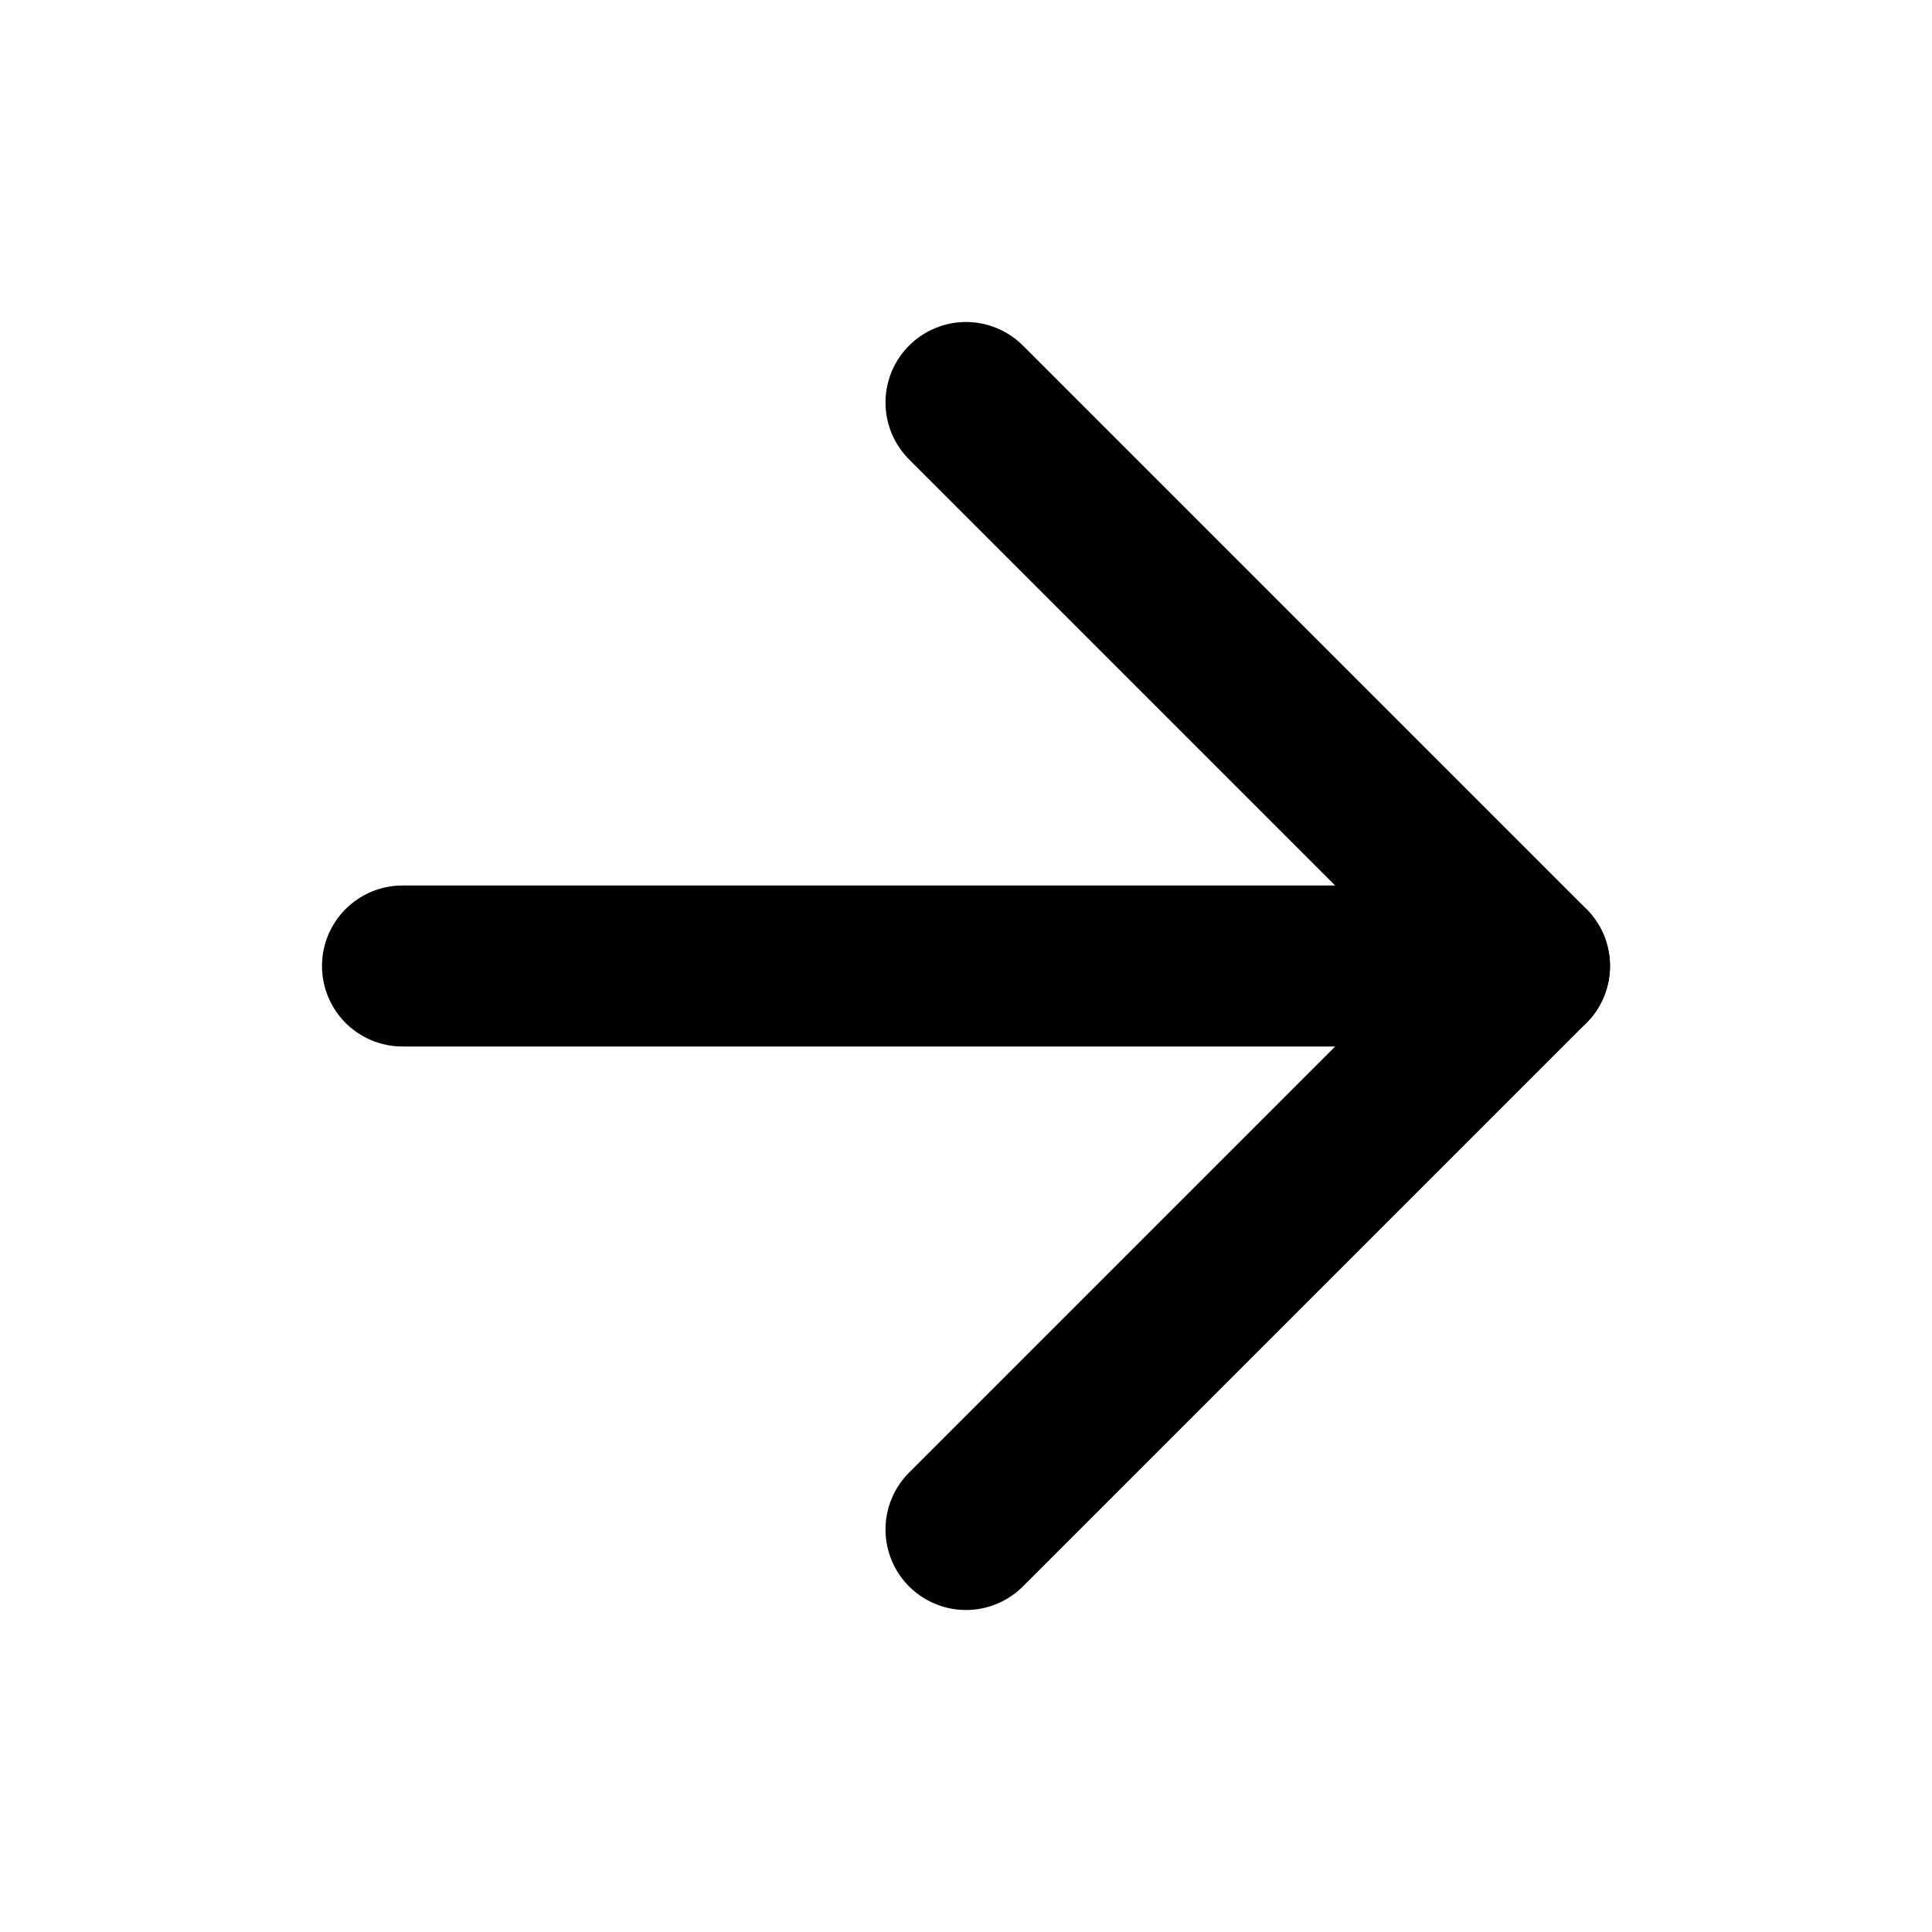
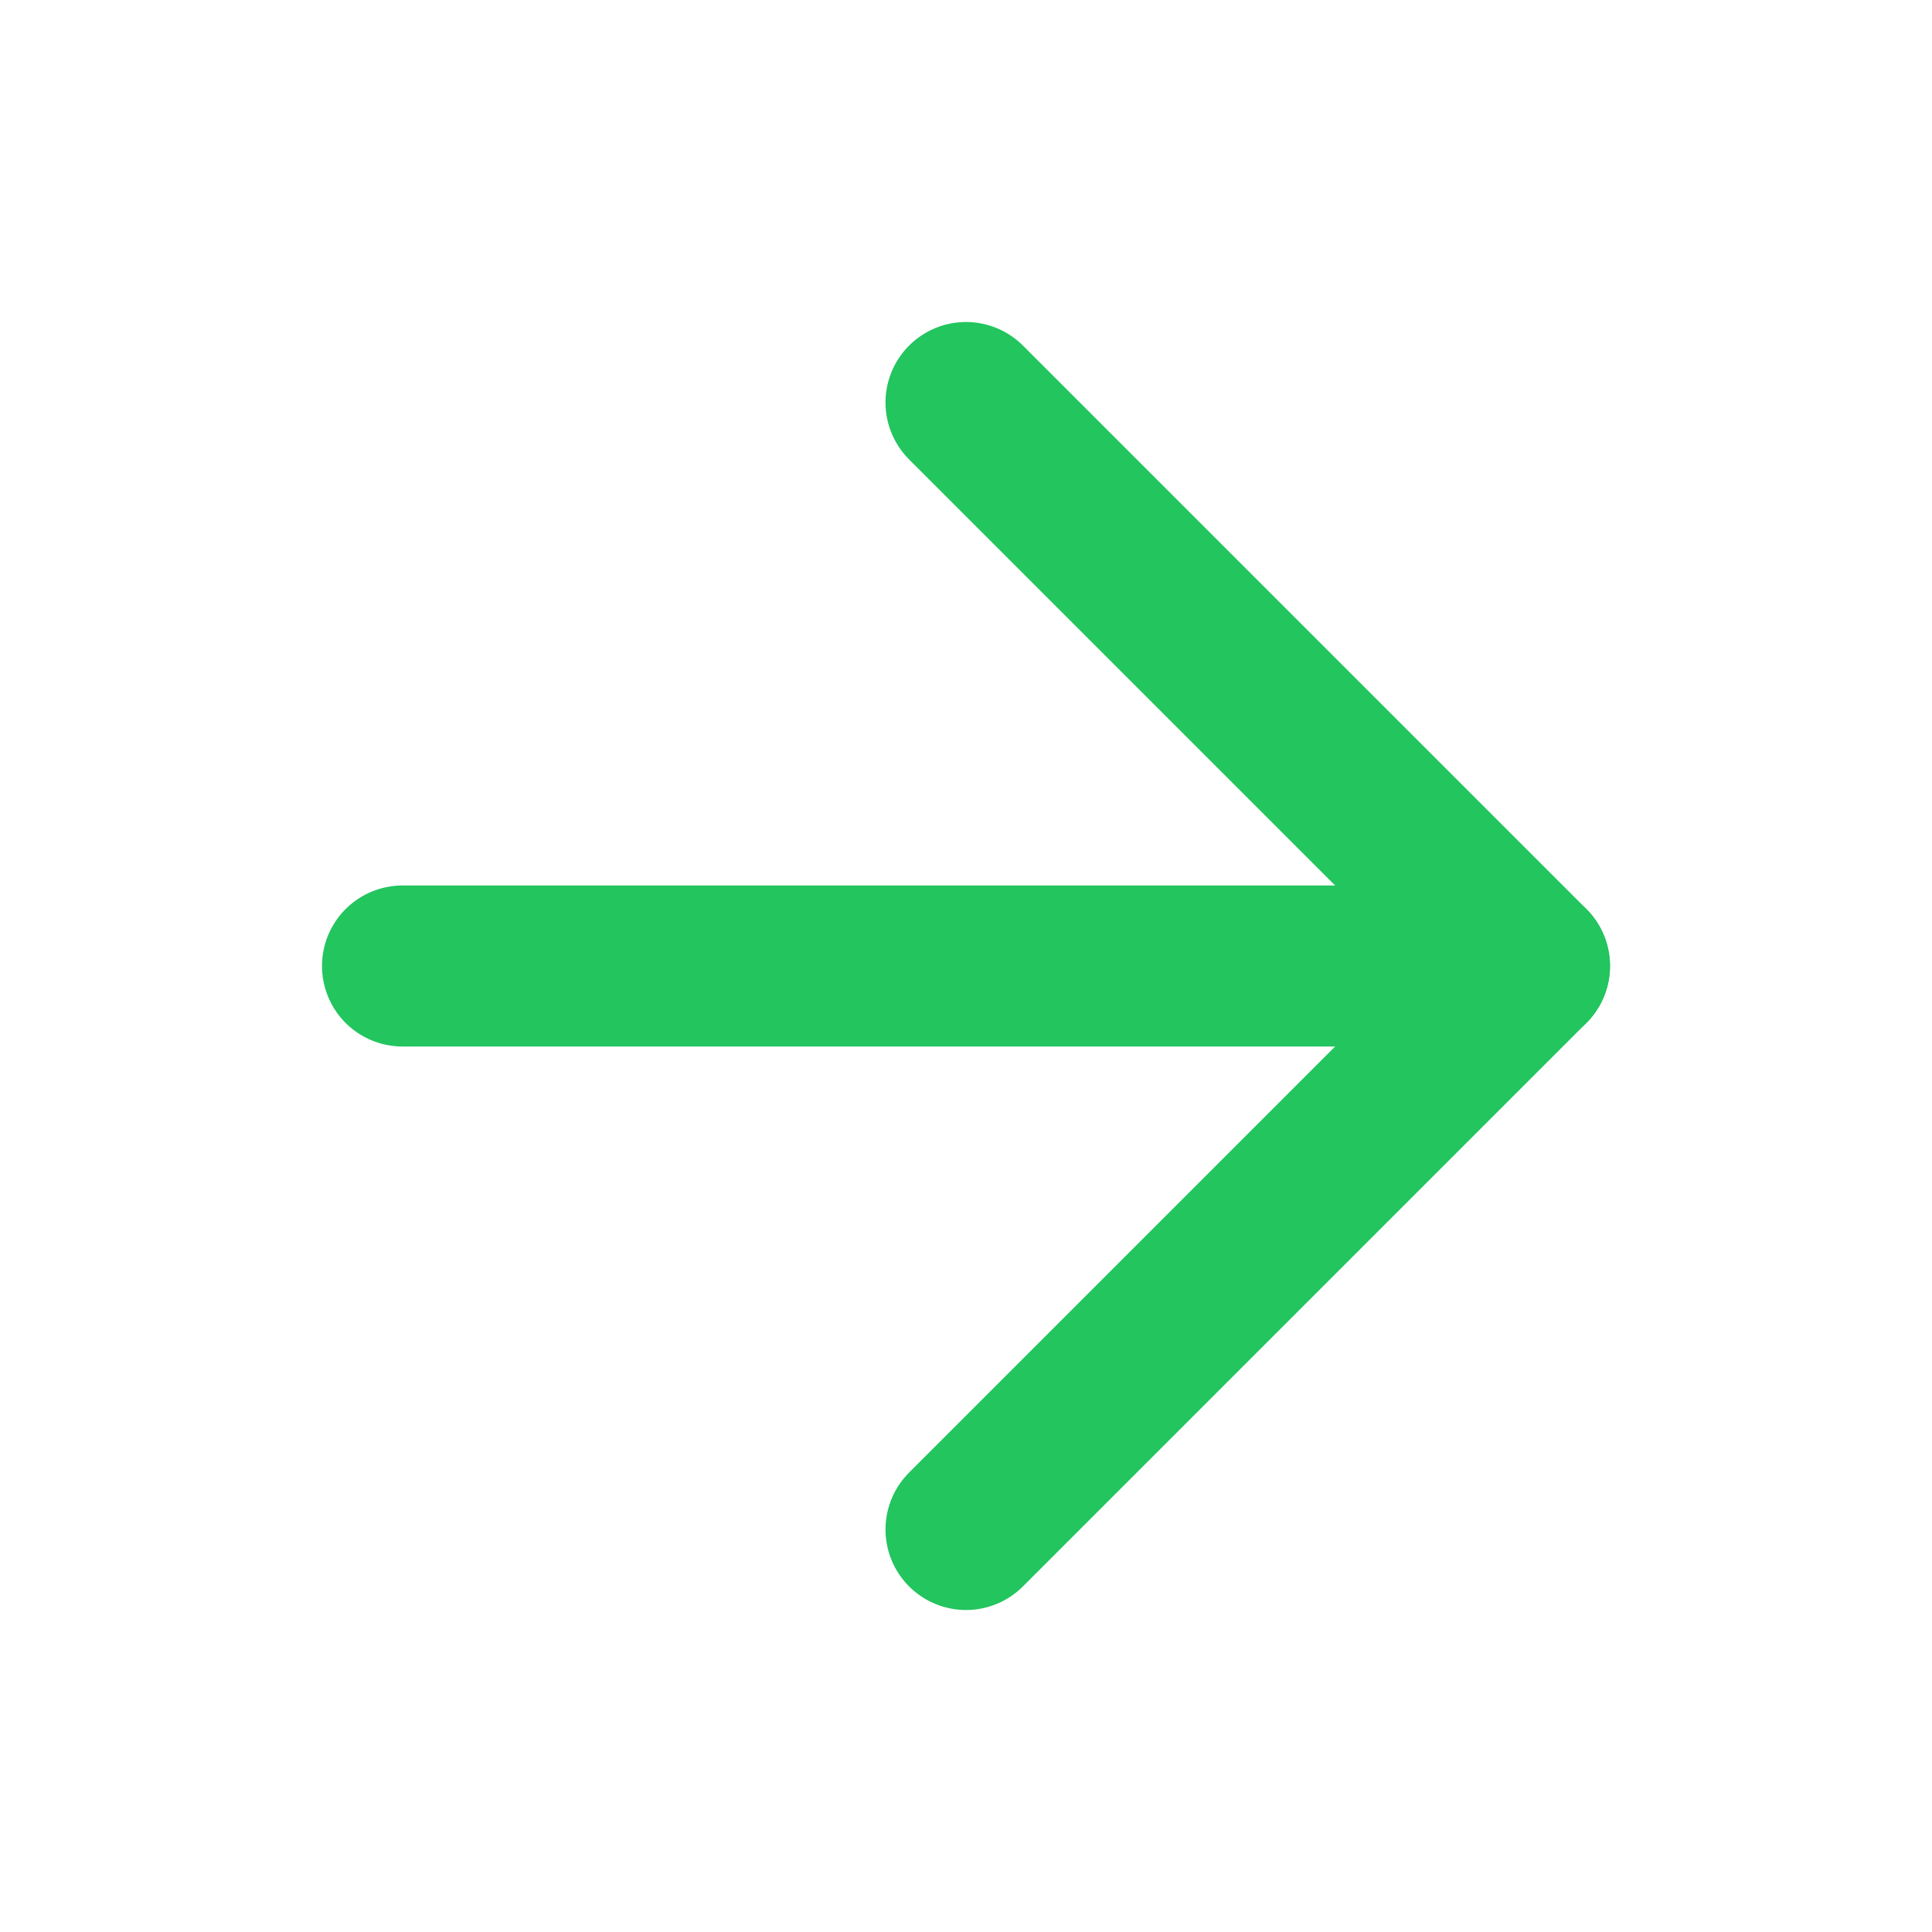
- <svg xmlns="http://www.w3.org/2000/svg" width="24" height="24" viewBox="0 0 24 24" fill="none" stroke="currentColor" stroke-width="2" stroke-linecap="round" stroke-linejoin="round" class="lucide lucide-arrow-right preview-icon">
+ <svg xmlns="http://www.w3.org/2000/svg" width="24" height="24" viewBox="0 0 24 24" fill="none" stroke="#22C55E" stroke-width="2" stroke-linecap="round" stroke-linejoin="round" class="lucide lucide-arrow-right preview-icon">
  <path d="M5 12h14" />
  <path d="m12 5 7 7-7 7" />
</svg>
